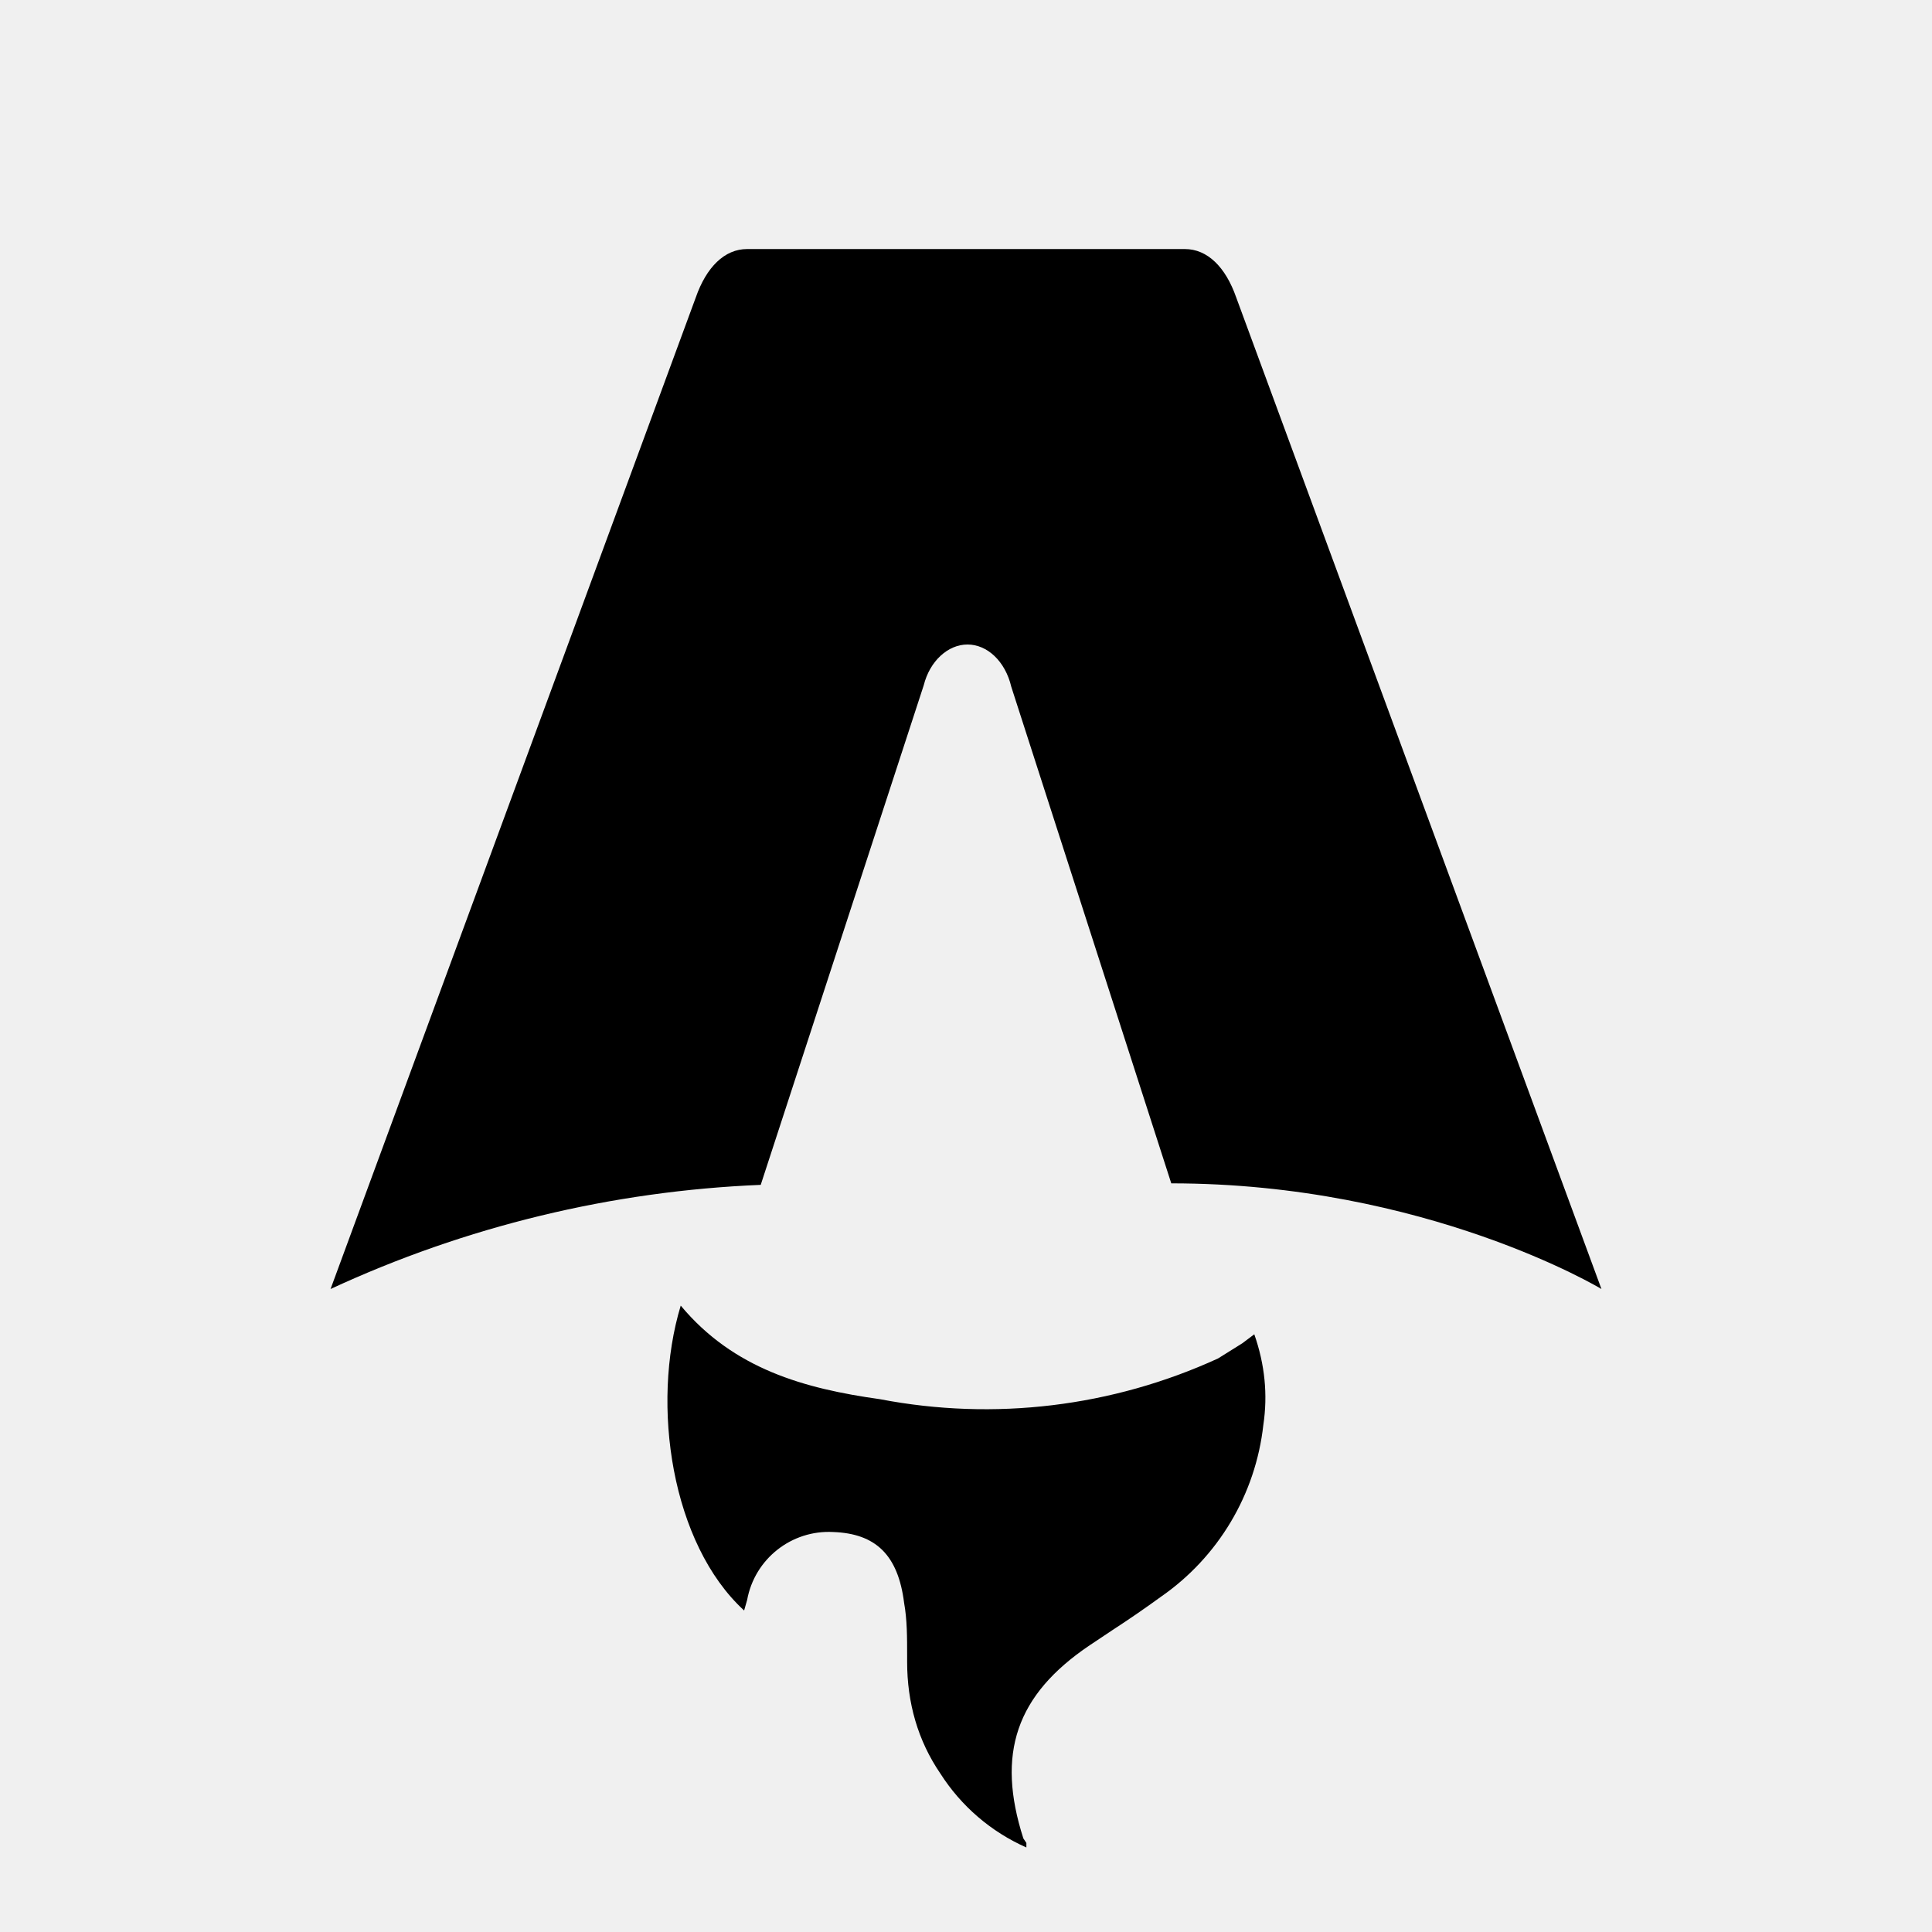
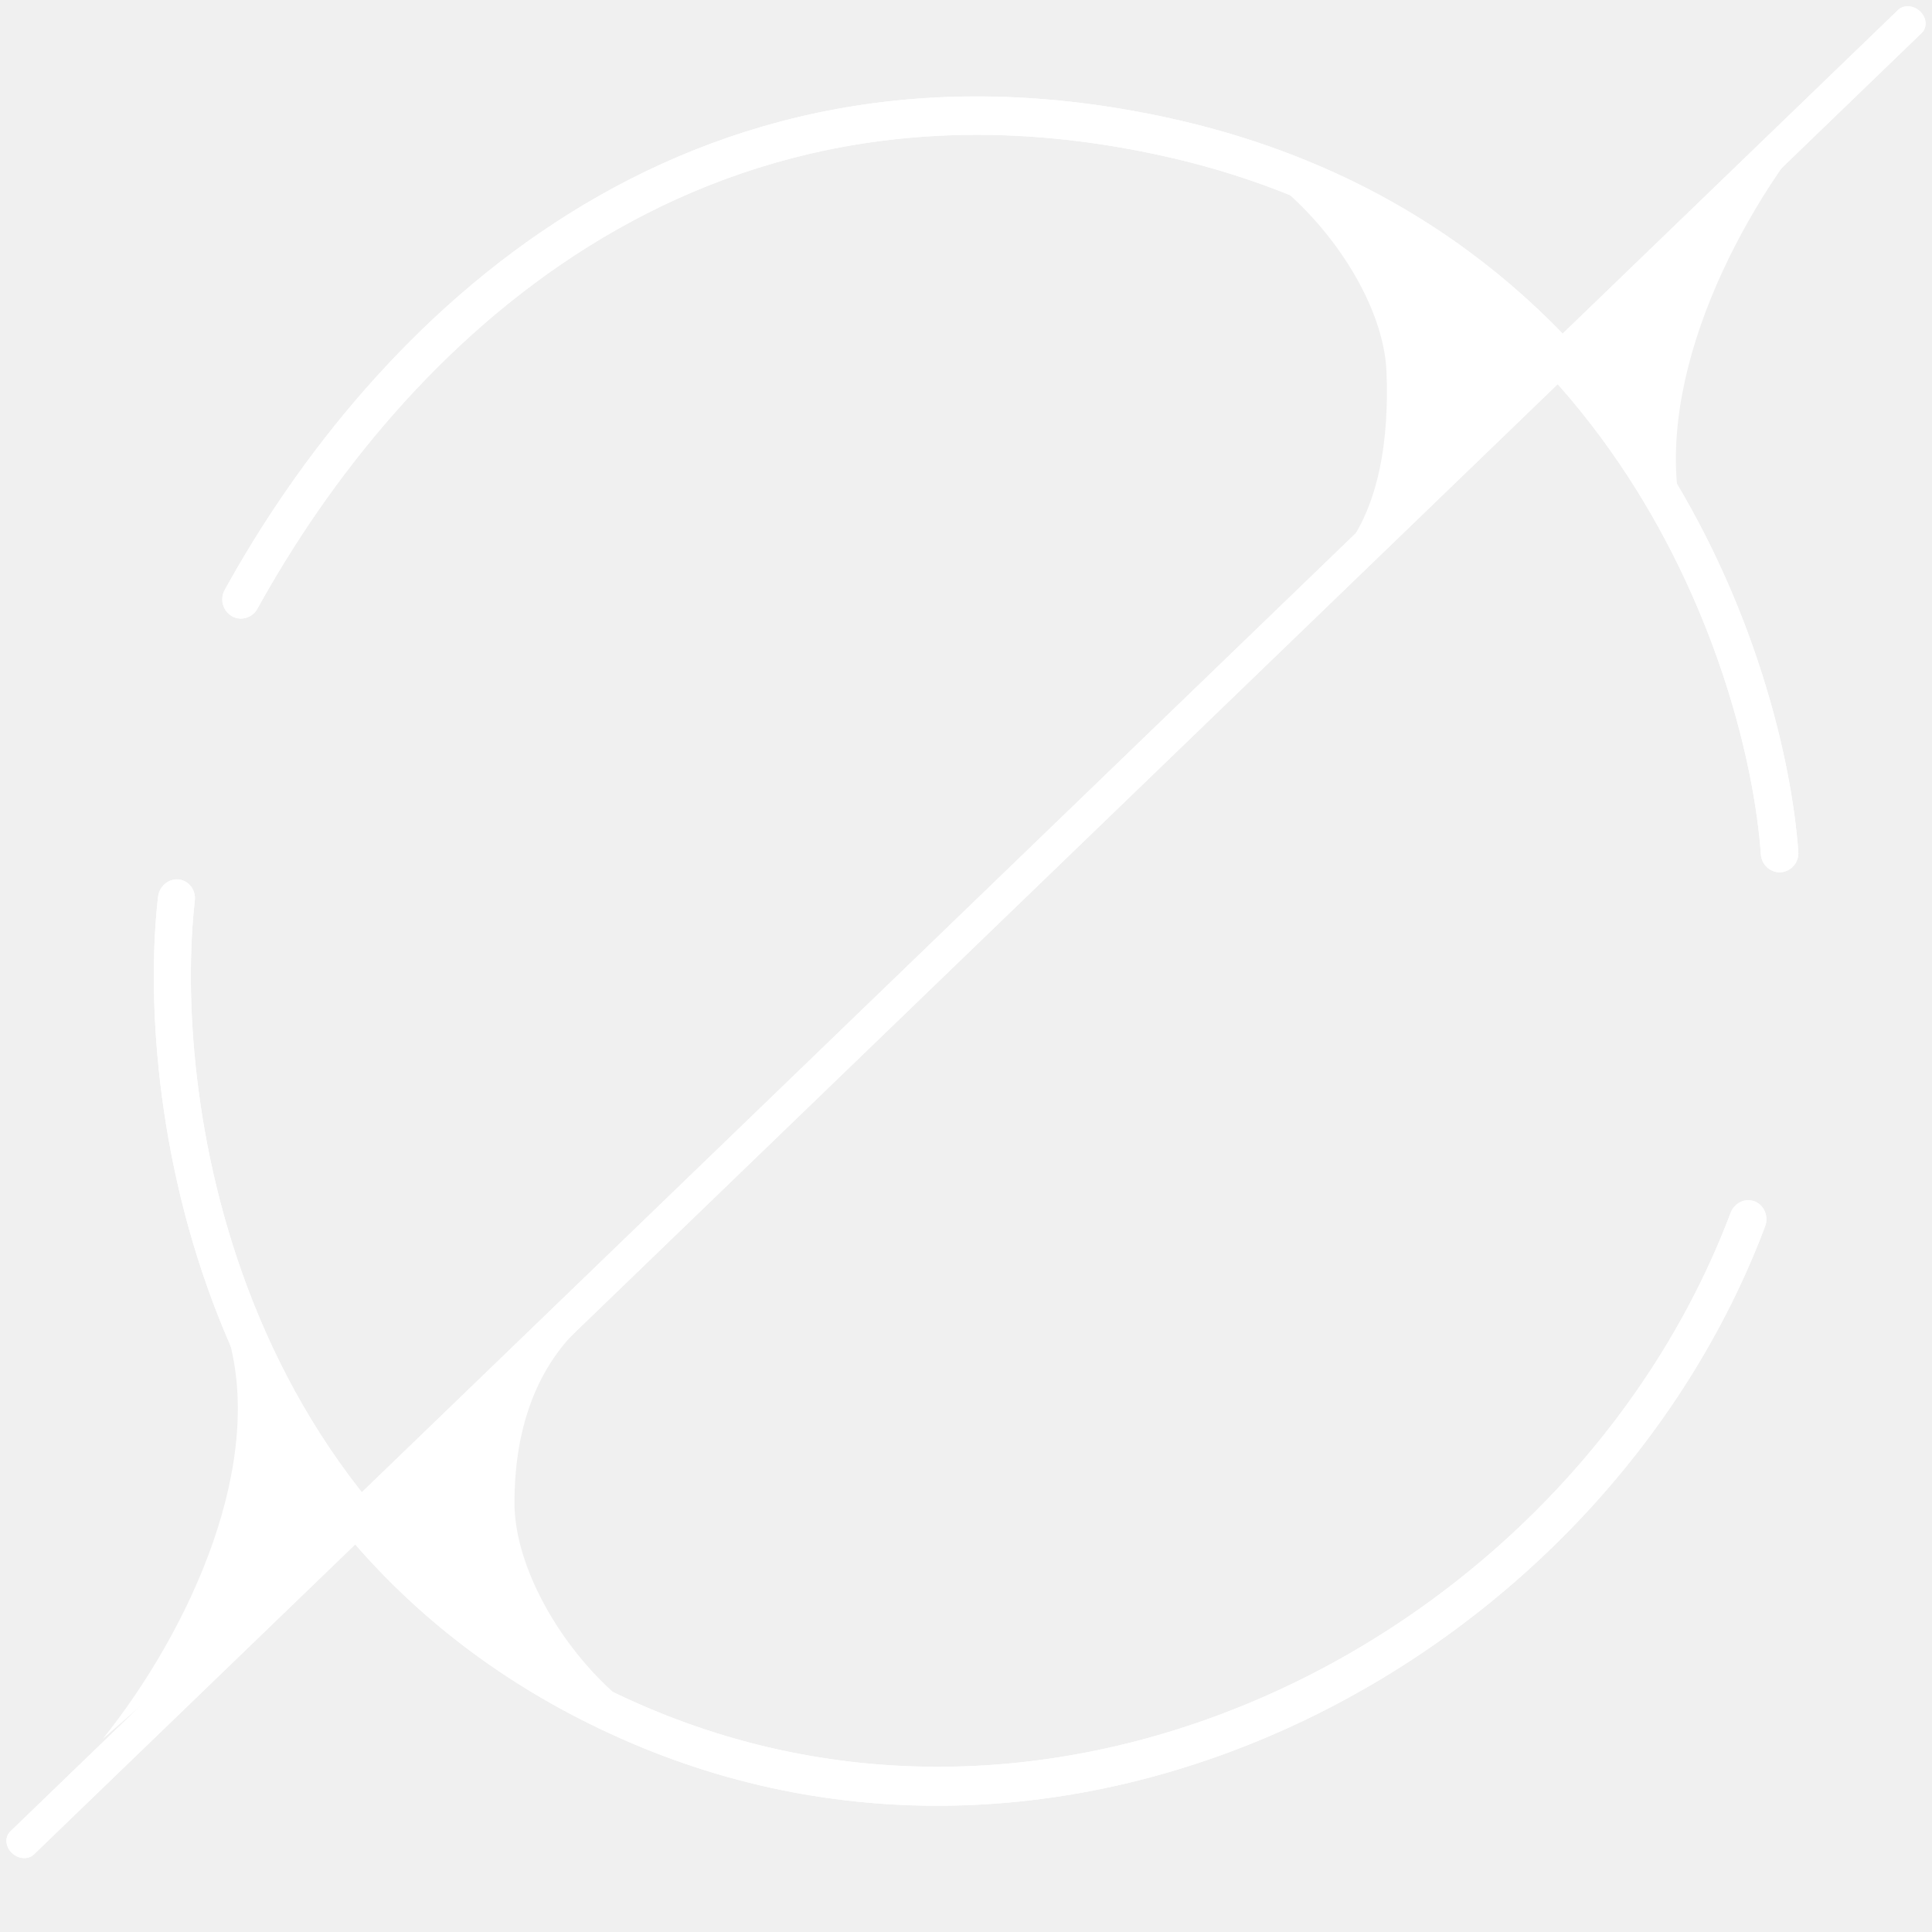
- <svg xmlns="http://www.w3.org/2000/svg" fill="none" viewBox="0 0 128 128">
-   <path d="M50.4 78.5a75.1 75.1 0 0 0-28.5 6.9l24.2-65.7c.7-2 1.9-3.2 3.4-3.2h29c1.5 0 2.7 1.2 3.4 3.2l24.2 65.7s-11.6-7-28.5-7L67 45.5c-.4-1.7-1.6-2.8-2.9-2.8-1.3 0-2.5 1.1-2.9 2.7L50.4 78.5Zm-1.1 28.2Zm-4.2-20.2c-2 6.6-.6 15.8 4.2 20.2a17.5 17.5 0 0 1 .2-.7 5.5 5.5 0 0 1 5.7-4.5c2.8.1 4.3 1.5 4.7 4.7.2 1.1.2 2.3.2 3.5v.4c0 2.7.7 5.2 2.2 7.4a13 13 0 0 0 5.7 4.9v-.3l-.2-.3c-1.8-5.6-.5-9.5 4.4-12.8l1.5-1a73 73 0 0 0 3.2-2.2 16 16 0 0 0 6.8-11.4c.3-2 .1-4-.6-6l-.8.6-1.6 1a37 37 0 0 1-22.4 2.7c-5-.7-9.7-2-13.2-6.2Z" />
-   <style>
-         path { fill: #000; }
-         @media (prefers-color-scheme: dark) {
-             path { fill: #FFF; }
-         }
-     </style>
+ <svg xmlns="http://www.w3.org/2000/svg" width="25" height="25" viewBox="0 0 25 25" fill="none">
+   <g clip-path="url(#clip0_279_717)">
+     <mask id="path-1-inside-1_279_717" fill="white">
+       <path d="M0.134 23.698C0.06 23.769 0.068 23.894 0.153 23.976C0.237 24.058 0.365 24.067 0.439 23.996L24.866 0.427C24.94 0.356 24.932 0.231 24.848 0.149C24.763 0.067 24.635 0.058 24.561 0.129L0.134 23.698Z" />
+     </mask>
+     <path d="M0.134 23.698C0.06 23.769 0.068 23.894 0.153 23.976C0.237 24.058 0.365 24.067 0.439 23.996L24.866 0.427C24.94 0.356 24.932 0.231 24.848 0.149C24.763 0.067 24.635 0.058 24.561 0.129L0.134 23.698Z" fill="white" />
+     <path d="M0.134 23.698L-0.582 22.999L-0.581 22.999L0.134 23.698ZM0.439 23.996L1.154 24.695L1.154 24.695L0.439 23.996ZM0.134 23.698L0.849 24.397C1.261 23.999 1.089 23.494 0.872 23.282L0.153 23.976L-0.567 24.671C-0.952 24.294 -1.141 23.54 -0.582 22.999L0.134 23.698ZM0.153 23.976L0.872 23.282C0.655 23.07 0.136 22.9 -0.276 23.297L0.439 23.996L1.154 24.695C0.594 25.235 -0.182 25.047 -0.567 24.671L0.153 23.976ZM0.439 23.996L-0.276 23.297L24.151 -0.272L24.866 0.427L25.581 1.126L1.154 24.695L0.439 23.996ZM24.866 0.427L24.151 -0.272C23.739 0.126 23.911 0.632 24.128 0.843L24.848 0.149L25.567 -0.545C25.952 -0.169 26.142 0.585 25.581 1.126L24.866 0.427ZM24.848 0.149L24.128 0.843C24.344 1.055 24.864 1.226 25.276 0.828L24.561 0.129L23.846 -0.57C24.406 -1.11 25.182 -0.921 25.567 -0.545L24.848 0.149ZM24.561 0.129L25.276 0.828L0.849 24.397L0.134 23.698L-0.581 22.999L23.846 -0.57L24.561 0.129Z" fill="white" mask="url(#path-1-inside-1_279_717)" />
+     <mask id="path-3-inside-2_279_717" fill="white">
+       <path d="M15.149 1.532C8.812 0.132 4.813 4.182 2.907 7.635C2.842 7.754 2.883 7.905 3 7.973C3.116 8.04 3.264 7.997 3.33 7.878C5.186 4.517 9.007 0.682 15.046 2.017C20.924 3.316 22.619 8.734 22.786 11.058C22.796 11.194 22.913 11.297 23.046 11.287C23.18 11.276 23.28 11.158 23.27 11.021C23.095 8.593 21.33 2.898 15.149 1.532Z" />
+     </mask>
+     <path d="M15.149 1.532C8.812 0.132 4.813 4.182 2.907 7.635C2.842 7.754 2.883 7.905 3 7.973C3.116 8.04 3.264 7.997 3.33 7.878C5.186 4.517 9.007 0.682 15.046 2.017C20.924 3.316 22.619 8.734 22.786 11.058C22.796 11.194 22.913 11.297 23.046 11.287C23.18 11.276 23.28 11.158 23.27 11.021C23.095 8.593 21.33 2.898 15.149 1.532Z" fill="white" />
+     <path d="M15.149 1.532L15.367 0.556L15.367 0.556L15.149 1.532ZM2.907 7.635L2.032 7.153L2.032 7.153L2.907 7.635ZM3 7.973L2.5 8.84L2.5 8.84L3 7.973ZM3.33 7.878L2.455 7.396L2.455 7.396L3.33 7.878ZM15.046 2.017L15.264 1.04L15.264 1.04L15.046 2.017ZM22.786 11.058L23.784 10.984L23.784 10.984L22.786 11.058ZM23.046 11.287L23.121 12.284L23.121 12.284L23.046 11.287ZM23.27 11.021L24.268 10.947L24.268 10.947L23.27 11.021ZM15.149 1.532L14.932 2.509C9.225 1.248 5.591 4.841 3.783 8.117L2.907 7.635L2.032 7.153C4.036 3.524 8.398 -0.984 15.367 0.556L15.149 1.532ZM2.907 7.635L3.783 8.117C3.976 7.767 3.863 7.315 3.499 7.105L3 7.973L2.5 8.84C1.903 8.496 1.707 7.741 2.032 7.153L2.907 7.635ZM3 7.973L3.499 7.105C3.123 6.889 2.655 7.034 2.455 7.396L3.33 7.878L4.205 8.36C3.874 8.961 3.11 9.191 2.5 8.84L3 7.973ZM3.33 7.878L2.455 7.396C4.409 3.857 8.595 -0.433 15.264 1.04L15.046 2.017L14.829 2.993C9.42 1.798 5.963 5.177 4.205 8.36L3.33 7.878ZM15.046 2.017L15.264 1.04C21.77 2.478 23.602 8.462 23.784 10.984L22.786 11.058L21.789 11.132C21.636 9.006 20.078 4.153 14.829 2.993L15.046 2.017ZM22.786 11.058L23.784 10.984C23.755 10.589 23.409 10.256 22.972 10.29L23.046 11.287L23.121 12.284C22.416 12.337 21.837 11.8 21.789 11.132L22.786 11.058ZM23.046 11.287L22.972 10.29C22.536 10.323 22.244 10.701 22.273 11.095L23.27 11.021L24.268 10.947C24.316 11.614 23.823 12.23 23.121 12.284L23.046 11.287ZM23.27 11.021L22.273 11.095C22.112 8.863 20.483 3.736 14.932 2.509L15.149 1.532L15.367 0.556C22.177 2.061 24.078 8.322 24.268 10.947L23.27 11.021Z" fill="white" mask="url(#path-3-inside-2_279_717)" />
+     <mask id="path-5-inside-3_279_717" fill="white">
+       <path d="M8.153 22.548C14.034 25.078 20.743 21.431 22.84 15.87C22.889 15.74 22.829 15.595 22.706 15.546C22.583 15.498 22.444 15.564 22.394 15.694C20.39 21.008 13.958 24.497 8.343 22.082C2.884 19.734 2.251 14.01 2.521 11.655C2.537 11.517 2.443 11.394 2.312 11.38C2.18 11.367 2.061 11.468 2.045 11.606C1.762 14.067 2.413 20.079 8.153 22.548Z" />
+     </mask>
+     <path d="M8.153 22.548C14.034 25.078 20.743 21.431 22.84 15.87C22.889 15.74 22.829 15.595 22.706 15.546C22.583 15.498 22.444 15.564 22.394 15.694C20.39 21.008 13.958 24.497 8.343 22.082C2.884 19.734 2.251 14.01 2.521 11.655C2.537 11.517 2.443 11.394 2.312 11.38C2.18 11.367 2.061 11.468 2.045 11.606C1.762 14.067 2.413 20.079 8.153 22.548Z" fill="white" />
+     <path d="M8.153 22.548L7.753 23.466L7.753 23.466L8.153 22.548ZM22.84 15.87L23.776 16.218L23.776 16.218L22.84 15.87ZM22.706 15.546L23.079 14.617L23.079 14.617L22.706 15.546ZM22.394 15.694L21.458 15.346L21.458 15.346L22.394 15.694ZM8.343 22.082L7.944 23L7.944 23L8.343 22.082ZM2.521 11.655L1.527 11.546L1.527 11.546L2.521 11.655ZM2.312 11.38L2.42 10.386L2.42 10.386L2.312 11.38ZM2.045 11.606L1.051 11.497L1.051 11.497L2.045 11.606ZM8.153 22.548L8.553 21.63C13.828 23.899 19.976 20.634 21.904 15.522L22.84 15.87L23.776 16.218C21.51 22.228 14.24 26.256 7.753 23.466L8.153 22.548ZM22.84 15.87L21.904 15.522C21.776 15.86 21.911 16.308 22.334 16.475L22.706 15.546L23.079 14.617C23.748 14.882 24.002 15.62 23.776 16.218L22.84 15.87ZM22.706 15.546L22.334 16.476C22.774 16.65 23.198 16.393 23.331 16.042L22.394 15.694L21.458 15.346C21.689 14.735 22.393 14.346 23.079 14.617L22.706 15.546ZM22.394 15.694L23.331 16.042C21.157 21.806 14.164 25.675 7.944 23L8.343 22.082L8.743 21.164C13.752 23.319 19.624 20.21 21.458 15.346L22.394 15.694ZM8.343 22.082L7.944 23C4.929 21.703 3.24 19.461 2.354 17.245C1.478 15.055 1.375 12.866 1.527 11.546L2.521 11.655L3.516 11.764C3.397 12.799 3.475 14.65 4.213 16.497C4.941 18.319 6.298 20.113 8.743 21.164L8.343 22.082ZM2.521 11.655L1.527 11.546C1.485 11.909 1.735 12.325 2.204 12.374L2.312 11.38L2.42 10.386C3.152 10.462 3.589 11.125 3.516 11.764L2.521 11.655ZM2.312 11.38L2.204 12.374C2.667 12.422 2.998 12.074 3.039 11.715L2.045 11.606L1.051 11.497C1.124 10.861 1.694 10.311 2.42 10.386L2.312 11.38ZM2.045 11.606L3.039 11.715C2.914 12.804 2.994 14.754 3.771 16.701C4.537 18.622 5.968 20.518 8.553 21.63L8.153 22.548L7.753 23.466C4.598 22.109 2.834 19.764 1.91 17.447C0.997 15.156 0.893 12.869 1.051 11.497L2.045 11.606Z" fill="white" mask="url(#path-5-inside-3_279_717)" />
+     <path d="M1.331 22.5C2.474 21.072 3.462 18.889 2.929 17.222L4.527 19.722L1.331 22.5Z" fill="white" />
+     <path d="M23.432 1.667C22.289 3.095 21.302 5.278 21.834 6.944L20.236 4.444L23.432 1.667Z" fill="white" />
+     <path d="M7.455 17.222C6.876 17.802 6.657 18.611 6.657 19.444C6.657 20.278 7.253 21.308 7.988 21.944C7.988 21.944 6.364 21.454 5.574 20.72C4.784 19.987 4.679 19.6 4.679 19.6L7.455 17.222Z" fill="white" />
+     <path d="M17.307 7.222C17.862 6.617 17.976 5.641 17.941 4.808C17.907 3.976 17.269 2.974 16.509 2.37C16.509 2.37 18.151 2.788 18.97 3.485C19.79 4.182 19.97 4.722 19.97 4.722L17.307 7.222Z" fill="white" />
+   </g>
+   <defs>
+     <clipPath id="clip0_279_717">
+       <rect width="25" height="25" fill="white" transform="matrix(-1 0 0 1 25 0)" />
+     </clipPath>
+   </defs>
</svg>
